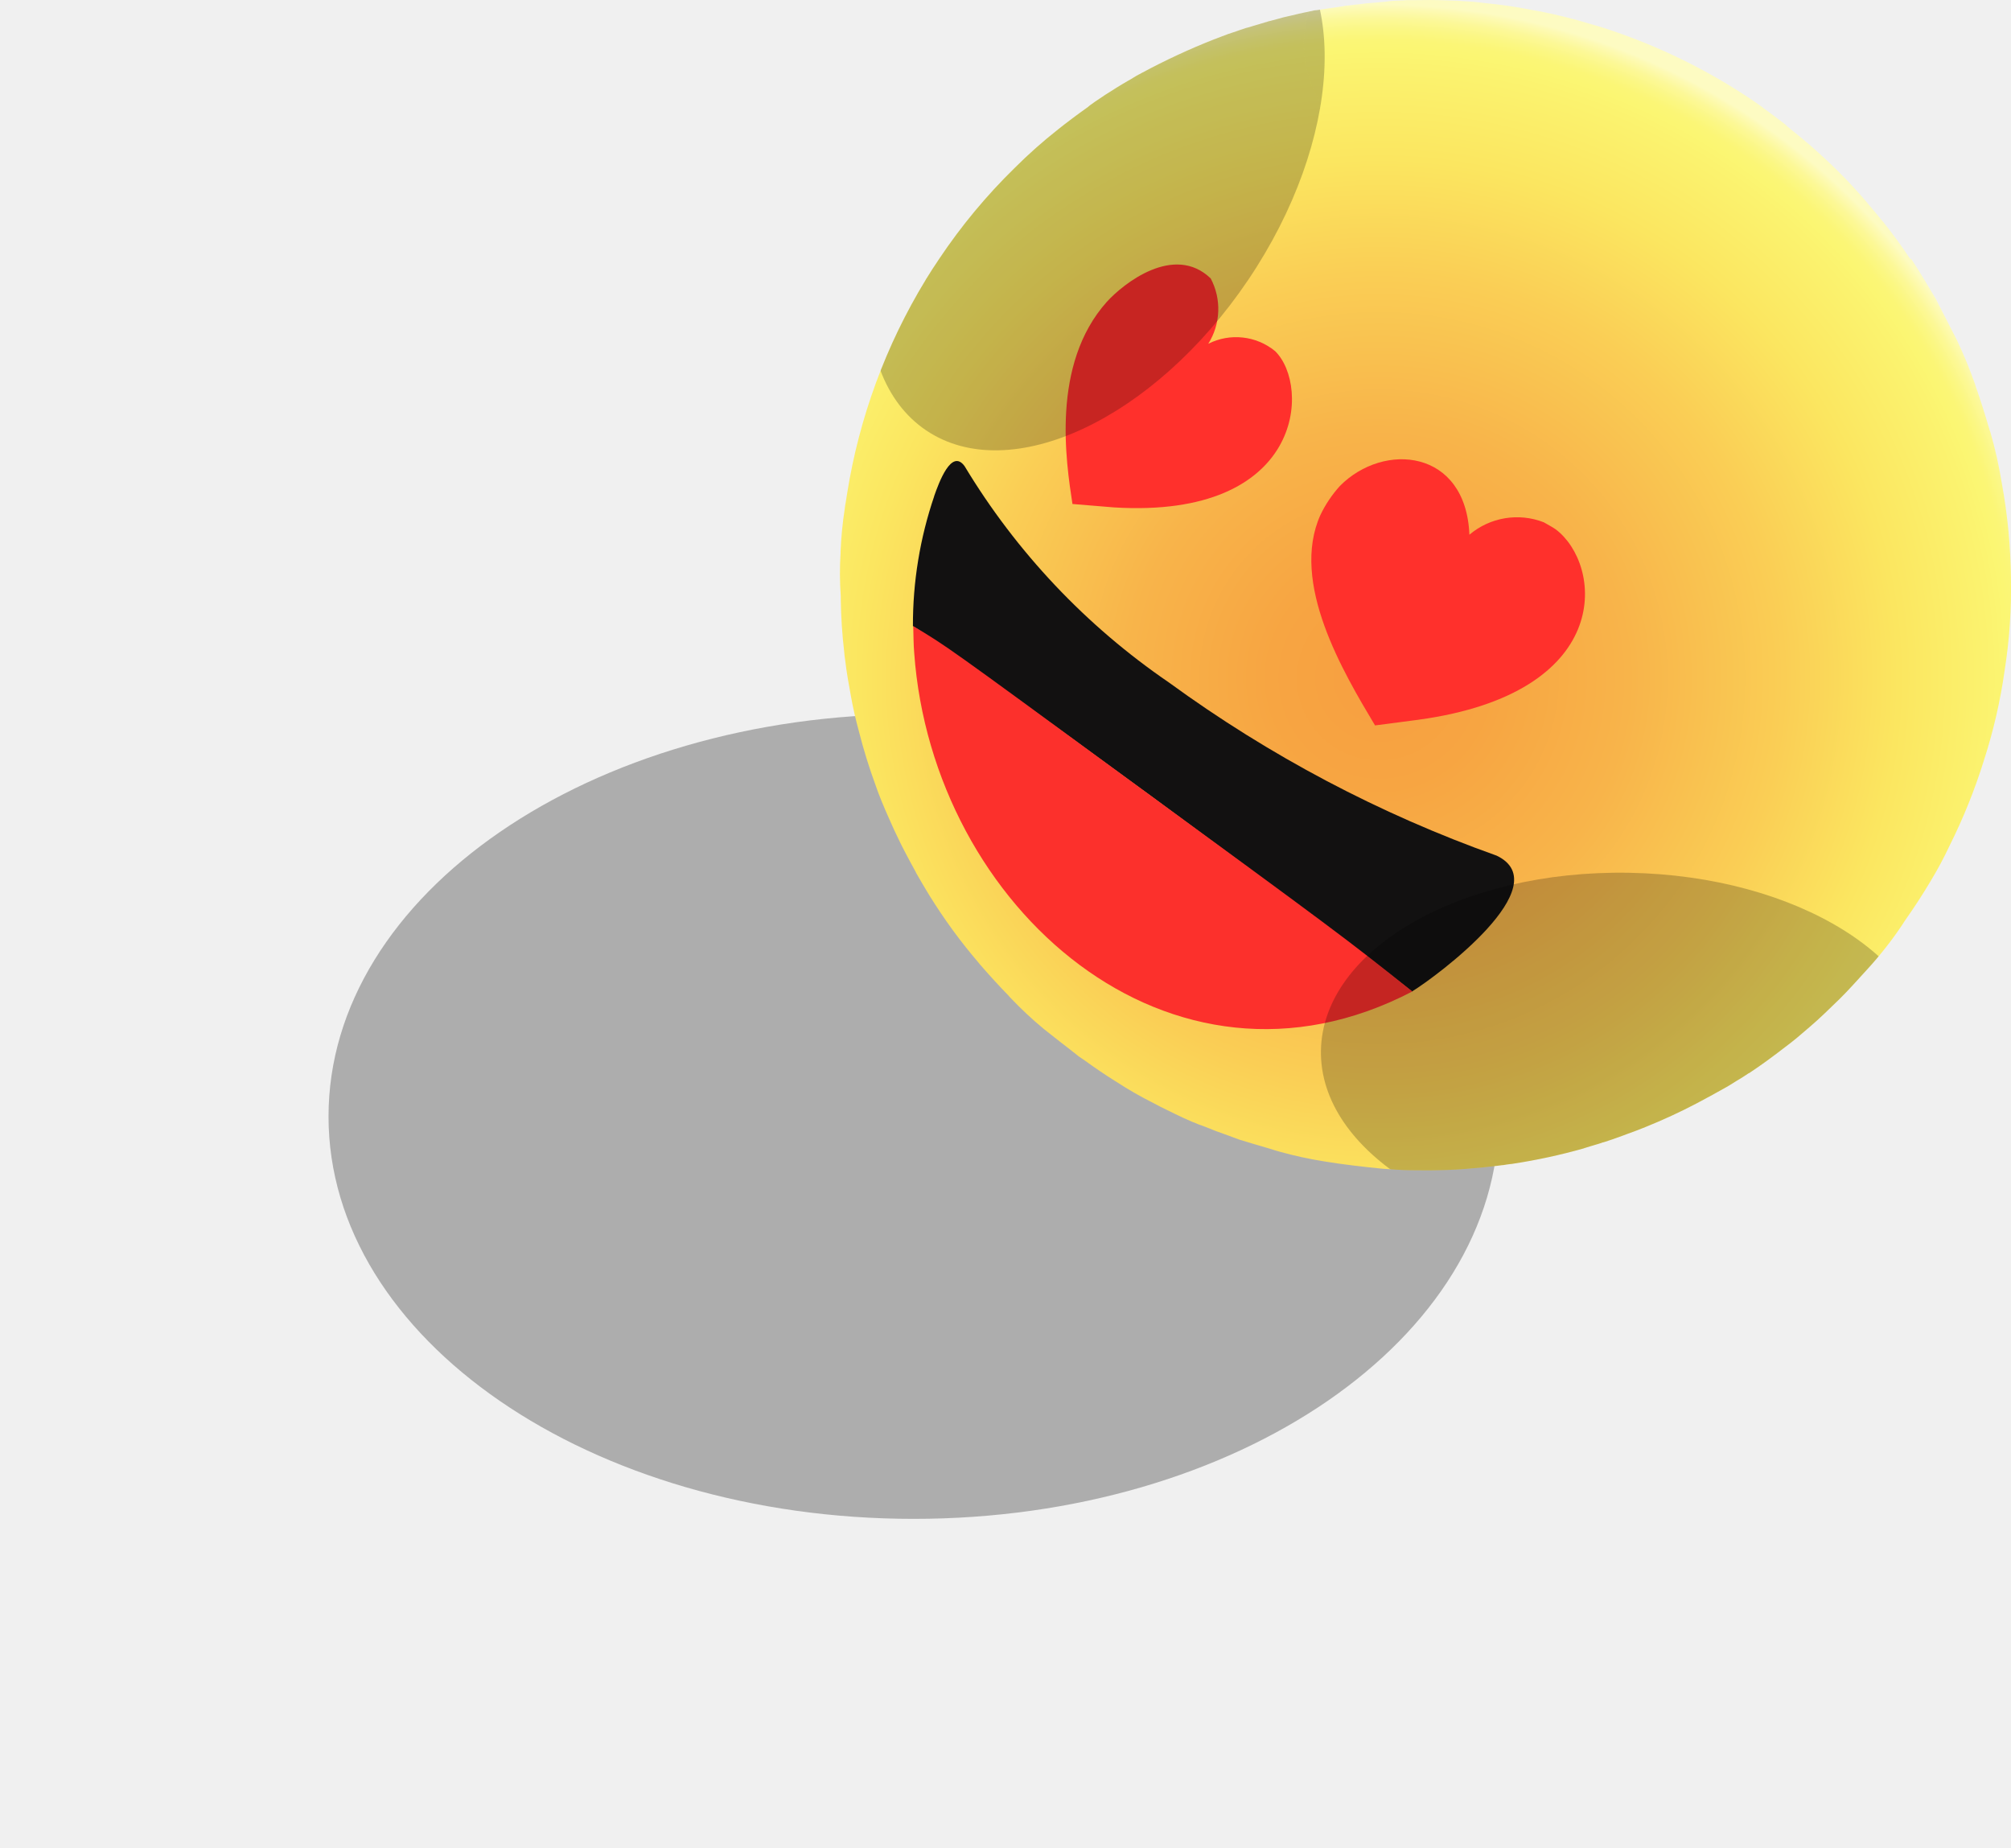
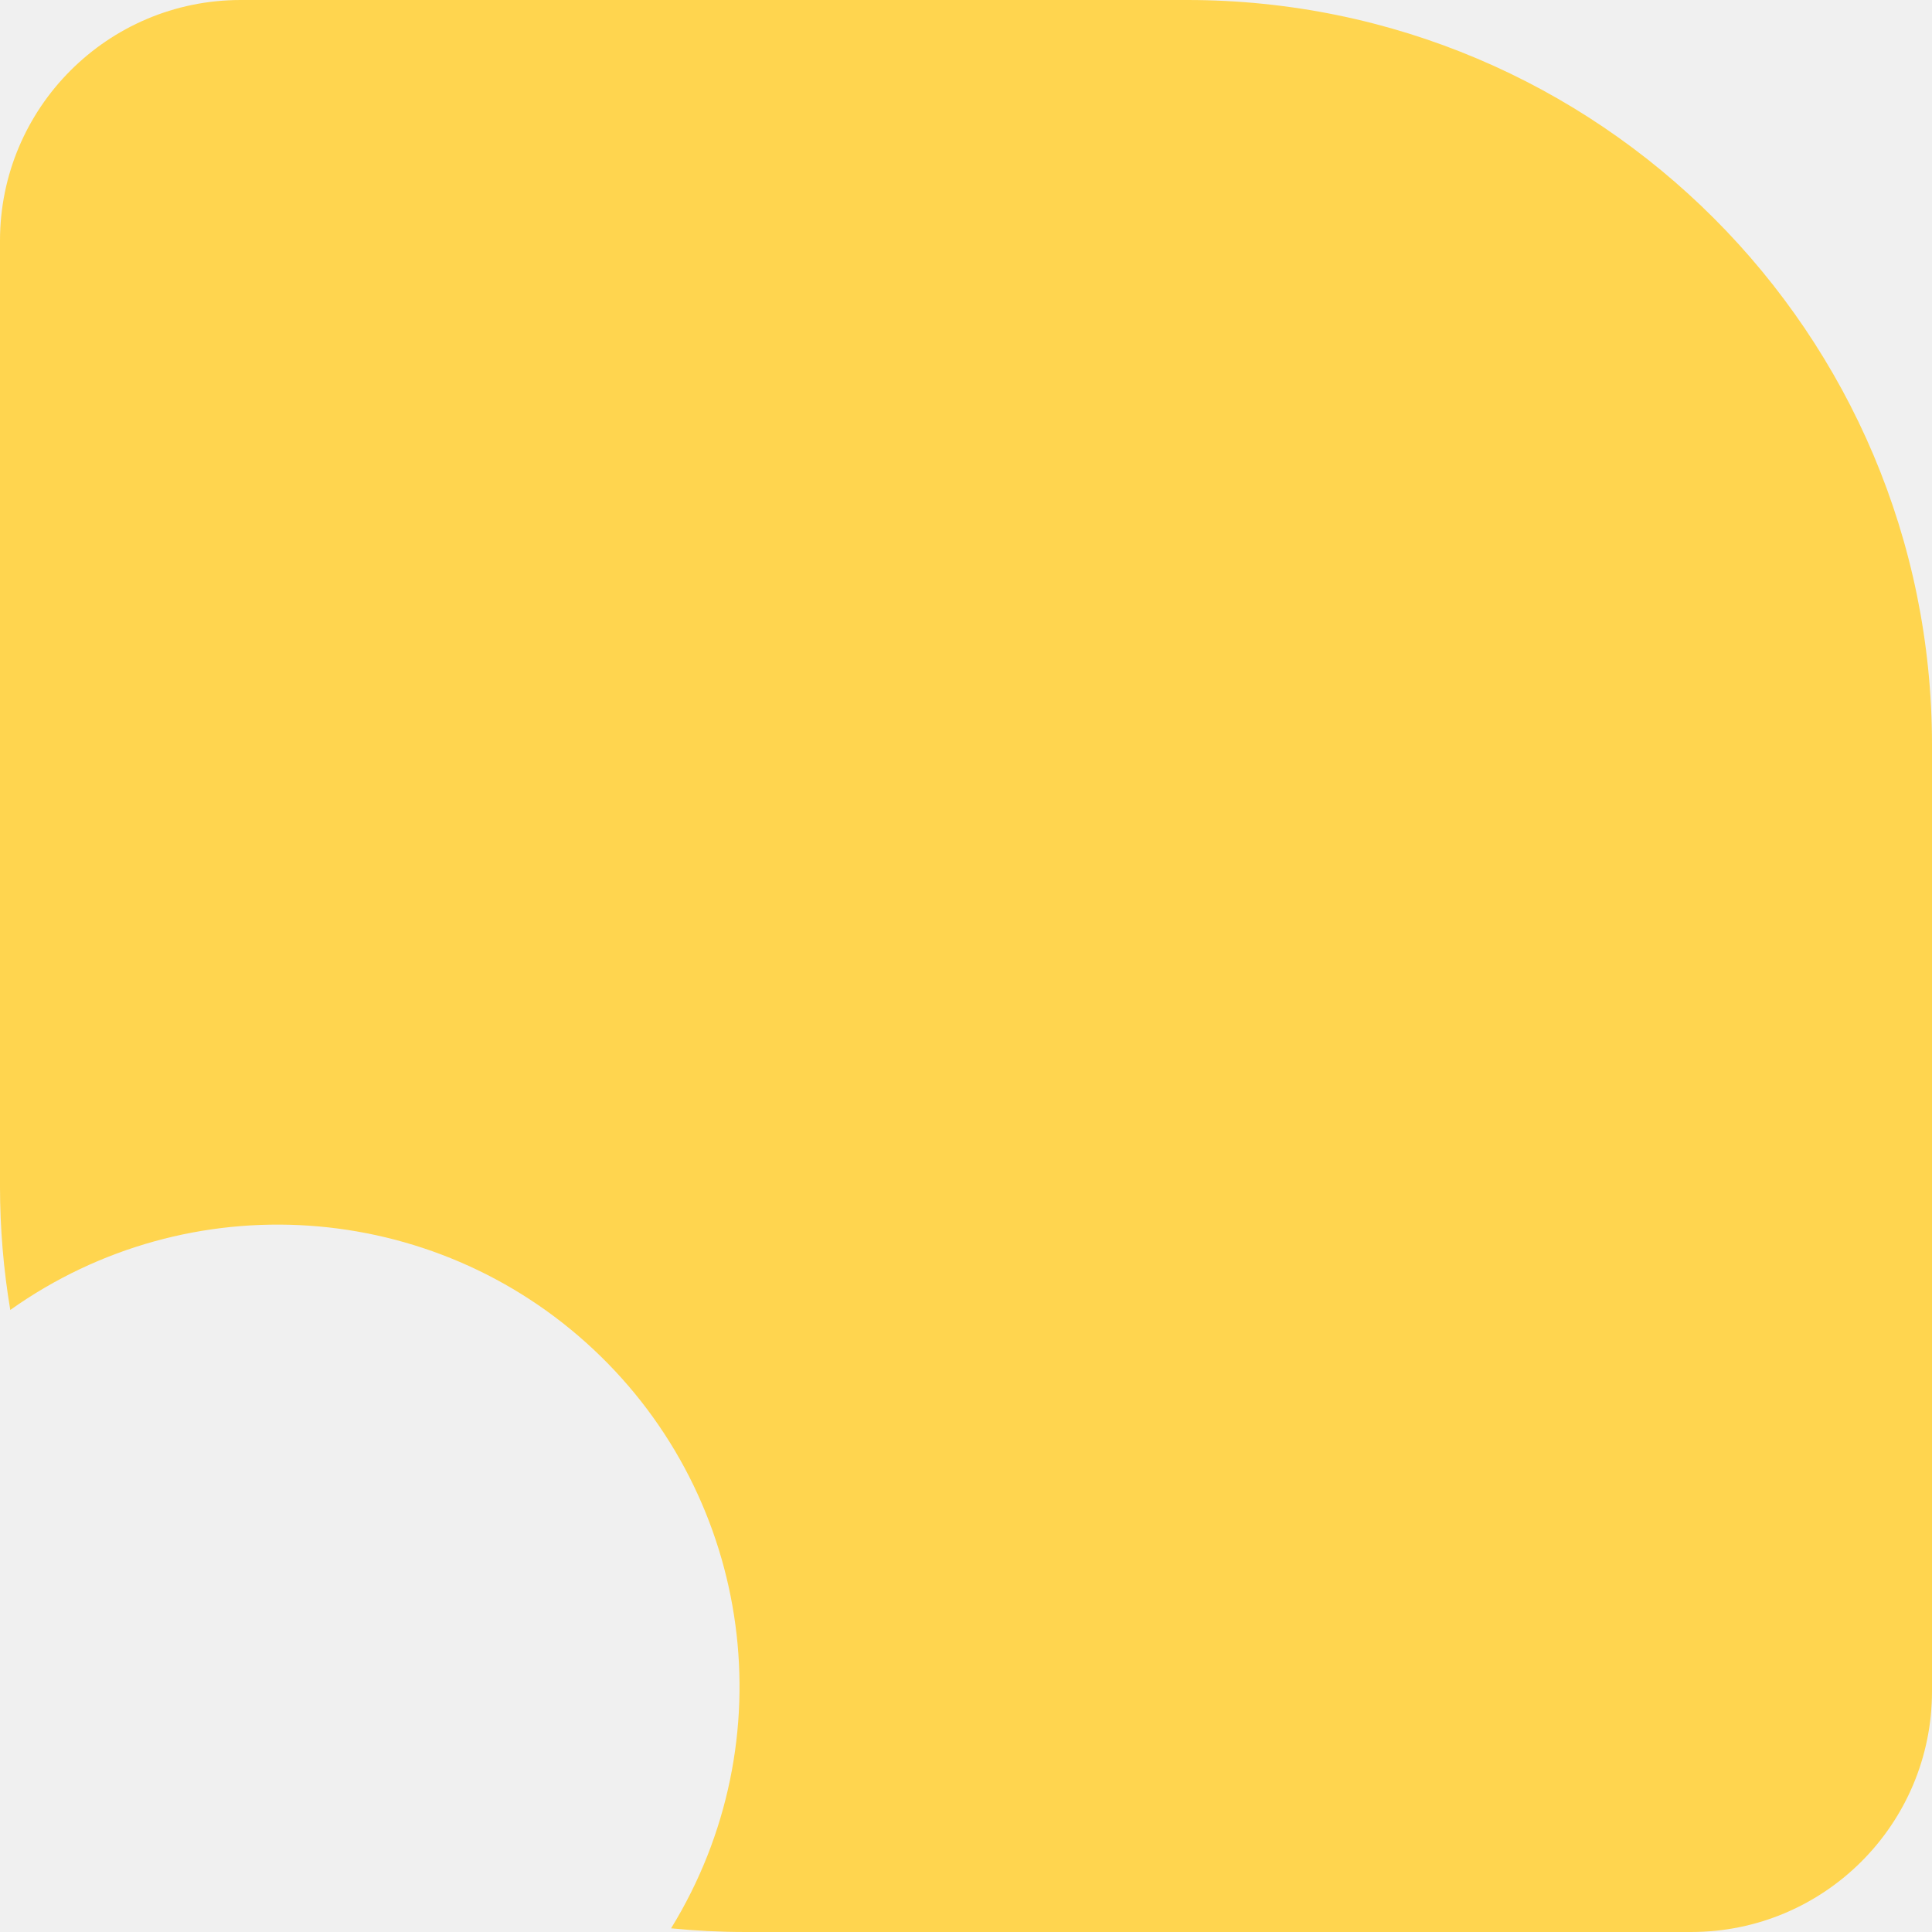
- <svg xmlns="http://www.w3.org/2000/svg" xmlns:xlink="http://www.w3.org/1999/xlink" width="82.478" height="75.758" viewBox="0 0 82.478 75.758">
-   <defs>
-     <radialGradient id="radial-gradient" cx="0.471" cy="0.58" r="0.575" gradientTransform="matrix(-0.999, -0.004, -0.004, 1, 0.933, 0.001)" gradientUnits="objectBoundingBox">
-       <stop offset="0" stop-color="#f79f40" />
-       <stop offset="0.163" stop-color="#f7a542" />
-       <stop offset="0.371" stop-color="#f8b44a" />
-       <stop offset="0.601" stop-color="#face55" />
-       <stop offset="0.771" stop-color="#fbe660" />
-       <stop offset="0.91" stop-color="#fbf36f" />
-       <stop offset="0.932" stop-color="#fbf672" />
-       <stop offset="0.947" stop-color="#fbf676" />
-       <stop offset="0.962" stop-color="#fbf783" />
-       <stop offset="0.978" stop-color="#fcf897" />
-       <stop offset="0.994" stop-color="#fdfab4" />
-       <stop offset="1" stop-color="#fdfbc2" />
-     </radialGradient>
-     <clipPath id="clip-path">
-       <path id="Trazado_116496" data-name="Trazado 116496" d="M52.65,29.84v-.06c0-.11-.03-.77-.15-1.75-.01-.09-.02-.17-.03-.26-.02-.12-.04-.25-.06-.38a23.894,23.894,0,0,0-3.15-8.77c0-.01-.01-.01-.01-.02-.17-.29-.35-.57-.54-.85h0a23.353,23.353,0,0,0-3.06-3.74,20.449,20.449,0,0,0-1.77-1.6c-.39-.32-.78-.62-1.19-.91a.265.265,0,0,1-.06-.05l-.05-.04-.21-.15c-.26-.18-.55-.37-.86-.57h0c-.01-.01-.02-.01-.03-.02-.15-.09-.3-.19-.47-.28-.07-.04-.15-.09-.22-.13s-.12-.07-.19-.11a1.092,1.092,0,0,0-.15-.08,25.413,25.413,0,0,0-2.93-1.4c-.26-.11-.47-.18-.58-.23l-.18-.07-.18-.07c-.01,0-.02-.01-.03-.01l-.04-.01-.3-.1-.04-.01c-.01,0-.03-.01-.04-.01l-.2-.07a2.759,2.759,0,0,0-.27-.08l-.23-.07c-.04-.01-.09-.03-.13-.04-.01,0-.03-.01-.04-.01s-.03-.01-.05-.01a.636.636,0,0,1-.07-.02l-.26-.07-.22-.06c-.07-.02-.14-.03-.21-.05h-.01l-.13-.03-.25-.06-.18-.04a2.049,2.049,0,0,0-.24-.05c-.01,0-.03-.01-.04-.01-.06-.01-.12-.03-.18-.04l-.11-.02-.13-.03h-.02l-.04-.01c-.02,0-.05-.01-.07-.01a1.766,1.766,0,0,1-.2-.04.6.6,0,0,0-.12-.02h0a2.068,2.068,0,0,1-.22-.04l-.19-.03c-.03-.01-.07-.01-.11-.02a.985.985,0,0,0-.17-.02,1,1,0,0,0-.16-.02l-.27-.03-.25-.03c-.03,0-.05-.01-.08-.01h-.02a1.641,1.641,0,0,0-.23-.02l-.34-.03c-.08-.01-.16-.01-.23-.02-.09-.01-.17-.01-.26-.02s-.18-.01-.27-.02A.97.97,0,0,1,29.76,7h-.37c-.48-.01-.96-.01-1.45,0-.11,0-.21,0-.31.01s-.22.01-.32.02c-.07,0-.13.01-.19.01-.16.01-.31.02-.46.04-.05,0-.11.01-.16.01-.22.02-.43.04-.64.07-.1.01-.2.02-.3.04h-.01c-.02,0-.04.01-.06.01q-.24.03-.45.06c-.11.02-.23.04-.34.05-.26.04-.47.08-.61.11-.7.14-1.38.3-2.06.5-.41.11-.77.22-1.21.38a24.021,24.021,0,0,0-5.31,2.61h0c-.17.11-.33.22-.49.33a.265.265,0,0,0-.06.05c-.28.2-.56.4-.84.61a.423.423,0,0,1-.07.05l-.02.02-.02.02c-.01.01-.02.02-.03.02s-.02.01-.03.02c-.08.06-.15.12-.23.18-.15.12-.3.24-.44.36-.08.07-.16.13-.24.2-.16.14-.32.27-.46.4l-.02.02-.02.02c-.03.03-.07.06-.1.09-.75.69-1.21,1.19-1.24,1.22-.23.25-.46.51-.69.77-.16.19-.33.38-.5.59-.01.01-.02.03-.04.04l-.03.03c-.34.42-.69.89-1.08,1.46l-.01.01-.01.01c-.01.01-.01.02-.02.02-.18.26-.36.55-.54.86-.16.26-.32.52-.46.75l-.46.88c-.15.29-.29.56-.42.82a16.758,16.758,0,0,0-.76,1.82h0v.01c-.22.6-.42,1.23-.6,1.84l-.01.02a.037.037,0,0,1-.01.03,17.968,17.968,0,0,0-.5,2.13,23.506,23.506,0,0,0-.17,7.66,22.794,22.794,0,0,0,.82,3.68,23.944,23.944,0,0,0,1.38,3.51,15.311,15.311,0,0,0,.75,1.42c.32.56.68,1.11,1.06,1.66.04.07.09.13.13.2a16,16,0,0,0,1.39,1.8c.34.37.78.88,1.14,1.24s.83.82,1.22,1.15h0c.42.37.6.53.99.83q.72.585,1.47,1.08h.01c.16.11.32.22.49.32.19.12.38.24.55.34.09.05.22.13.36.21a.573.573,0,0,1,.07.04c.15.09.33.18.52.29.04.02.09.05.13.07a22.789,22.789,0,0,0,2.12,1c.18.07.42.17.7.28l.24.09.42.15.3.1.11.03c.01,0,.01,0,.02.01l.16.05a2.759,2.759,0,0,0,.27.08l.26.08c.01,0,.02,0,.02.01a22.1,22.1,0,0,0,2.96.66l.09.01c.08.01.17.03.27.04h.03l.23.03.53.06c.24.03.56.05.79.07s.49.03.74.04h.02c.13.01.25.01.37.01.33.01.77,0,1.1.01s.79-.03,1.13-.05c.72-.06,1.68-.17,2.39-.28a18.747,18.747,0,0,0,1.84-.38c.14-.04.28-.08.43-.12.43-.12.87-.25,1.24-.36l.43-.16c.35-.12.69-.25,1.03-.38l.17-.06c.4-.15.89-.38,1.32-.59.19-.09.37-.18.55-.28a15.71,15.71,0,0,0,1.56-.88c.02-.01.03-.02.05-.03.41-.26.82-.52,1.22-.81.09-.06.18-.12.26-.17l.44-.34c.12-.09.23-.18.35-.27l.66-.52a14.289,14.289,0,0,0,1.37-1.26l.03-.03.07-.07c.35-.35.74-.77,1.2-1.29a.138.138,0,0,0,.03-.04h0a20.958,20.958,0,0,0,2.02-2.71c.01-.01.01-.02.02-.03.19-.3.38-.61.57-.95v-.01h0c.08-.14.16-.29.24-.44.11-.2.22-.41.31-.59l.09-.18c.16-.32.31-.65.47-.99.21-.47.41-.94.56-1.36h0c.26-.7.5-1.44.71-2.23.13-.48.25-.96.33-1.41.1-.48.18-.98.25-1.5.02-.12.03-.23.05-.34.08-.69.14-1.41.16-2.14v-.13C52.68,31.04,52.68,30.45,52.65,29.84Z" transform="translate(-4.654 -6.992)" />
-     </clipPath>
-     <linearGradient id="linear-gradient" x1="-0.166" y1="-323.933" x2="-1.166" y2="-323.933" gradientUnits="objectBoundingBox">
-       <stop offset="0" stop-color="#19b79c" />
-       <stop offset="0.405" stop-color="#1dbb9e" />
-       <stop offset="0.825" stop-color="#2ac8a3" />
-       <stop offset="0.997" stop-color="#31cfa6" />
-     </linearGradient>
-     <linearGradient id="linear-gradient-2" x1="-2.106" y1="-363.238" x2="-3.08" y2="-363.238" xlink:href="#linear-gradient" />
-     <clipPath id="clip-path-2">
-       <path id="Trazado_116504" data-name="Trazado 116504" d="M4.652,29.65v-.06a15.757,15.757,0,0,1,.17-1.74,2.335,2.335,0,0,1,.04-.26c.02-.12.04-.25.06-.38a24.088,24.088,0,0,1,3.22-8.75c0-.01.01-.01.01-.02.18-.29.36-.57.55-.85h0a23.39,23.39,0,0,1,3.09-3.72,20.134,20.134,0,0,1,1.78-1.58q.585-.465,1.2-.9a.265.265,0,0,0,.06-.05l.05-.04.21-.15c.26-.18.55-.37.86-.56h0c.01-.01.02-.01.03-.02.15-.09.31-.19.47-.28a2.53,2.53,0,0,0,.22-.13c.06-.04.12-.07.19-.11.05-.03.1-.05.15-.08a27.308,27.308,0,0,1,2.95-1.37c.26-.1.47-.18.58-.22l.18-.06.18-.06c.01,0,.02-.01.03-.01l.05-.02.3-.1.04-.01c.01,0,.03-.01.04-.01l.2-.06c.08-.02.19-.06.27-.08l.23-.07a.647.647,0,0,0,.13-.04c.01,0,.03-.01.04-.01s.03-.01.05-.01a.637.637,0,0,0,.07-.02l.26-.07.22-.06c.07-.02.14-.03.21-.05h.01l.13-.03c.08-.02.18-.04.25-.06l.18-.04c.08-.02.16-.03.24-.05.01,0,.03-.01.04-.01a1.163,1.163,0,0,0,.18-.04l.11-.01.13-.02h.02l.04-.01c.02,0,.05-.01.07-.01l.2-.03c.04-.01.09-.01.13-.02h0l.22-.03.19-.03a.516.516,0,0,0,.11-.02.985.985,0,0,1,.17-.02c.06-.01.11-.01.16-.02l.27-.03.25-.03c.03,0,.05-.01.08-.01h.02c.07-.01.15-.01.23-.02l.34-.03c.08-.01.16-.01.23-.02a1.569,1.569,0,0,1,.24-.03,2.437,2.437,0,0,1,.27-.01.86.86,0,0,1,.16-.01l.15-.01h.24c.49-.01.97-.01,1.45.01.11,0,.21.01.31.01s.22.01.32.02c.07,0,.13.01.19.01.16.01.31.02.46.04.05.01.11.01.16.02.22.02.43.05.64.07.1.01.2.03.3.04h.01c.02,0,.04.01.06.01.16.02.31.05.45.07l.34.06c.26.05.47.09.6.11.69.14,1.38.31,2.06.52.41.11.76.23,1.21.39a24.178,24.178,0,0,1,5.28,2.65h0c.16.11.33.22.49.34a.265.265,0,0,1,.06.05c.28.2.56.41.83.62a.424.424,0,0,0,.07.05l.02.02.02.02.03.03c.01.01.02.01.02.02.08.06.15.12.22.18.15.12.3.24.44.36.08.07.16.14.24.2.16.14.31.28.46.41l.02.02.02.02c.03.03.07.06.1.09.75.69,1.2,1.2,1.23,1.23.23.25.46.51.68.78.16.19.32.38.49.59.01.01.02.03.04.04l.02.03c.33.42.69.89,1.07,1.47l.04.01.01.01c.01.01.01.02.02.02.17.26.36.56.54.86.16.26.31.53.45.75l.45.88c.15.29.29.56.42.82a18.431,18.431,0,0,1,.75,1.83h0v.01c.21.6.41,1.23.59,1.85l.01.02a.037.037,0,0,0,.01.03,17.59,17.59,0,0,1,.48,2.14,22.71,22.71,0,0,1,.37,3.87,21.465,21.465,0,0,1-.26,3.8,21.96,21.96,0,0,1-.85,3.68,23.286,23.286,0,0,1-1.41,3.5,15.244,15.244,0,0,1-.76,1.42c-.33.56-.69,1.11-1.07,1.65-.04.07-.09.13-.13.2a15.2,15.2,0,0,1-1.41,1.79c-.34.37-.79.88-1.15,1.23s-.84.82-1.22,1.14h0c-.43.37-.6.52-1,.82-.49.38-.98.74-1.48,1.07H41.9c-.16.11-.32.21-.49.31-.19.12-.38.24-.55.33-.09.05-.22.12-.36.2a.574.574,0,0,0-.07.04c-.15.08-.33.18-.52.28-.04.02-.09.05-.13.07a23.108,23.108,0,0,1-2.12.98c-.18.07-.42.17-.71.27l-.24.09-.42.15-.3.1-.11.03c-.01,0-.01,0-.02.01l-.16.05c-.08.02-.19.06-.27.08l-.26.08c-.01,0-.02,0-.02.01a23.962,23.962,0,0,1-2.96.64l-.09.01c-.08.01-.17.02-.27.04H31.8l-.23.03-.53.06c-.24.02-.56.05-.79.07s-.49.03-.74.04h-.02c-.13,0-.25.01-.37.01-.33.01-.77,0-1.1,0s-.79-.04-1.13-.06c-.72-.07-1.68-.18-2.39-.3a16.281,16.281,0,0,1-1.84-.4c-.14-.04-.28-.08-.43-.13-.43-.12-.87-.26-1.24-.37l-.43-.16c-.35-.12-.69-.25-1.03-.39l-.17-.06c-.4-.15-.88-.38-1.32-.6-.19-.09-.37-.18-.55-.28a15.612,15.612,0,0,1-1.55-.89.219.219,0,0,0-.05-.03c-.41-.26-.81-.53-1.21-.82-.09-.06-.17-.12-.25-.17L14,49.97c-.12-.09-.23-.18-.35-.27l-.66-.52a15.233,15.233,0,0,1-1.36-1.27l-.03-.03-.06-.07c-.34-.35-.74-.78-1.19-1.3a.138.138,0,0,1-.03-.04h0a21.889,21.889,0,0,1-2-2.73c-.01-.01-.01-.02-.02-.03-.18-.3-.37-.61-.56-.95v-.01h0c-.08-.14-.16-.29-.24-.44-.11-.21-.22-.41-.31-.59l-.09-.18c-.16-.32-.31-.65-.46-.99-.21-.47-.41-.95-.55-1.36h0a22.441,22.441,0,0,1-.69-2.23c-.13-.48-.24-.96-.32-1.41-.09-.49-.18-.98-.24-1.5-.02-.12-.03-.23-.04-.34a21.166,21.166,0,0,1-.14-2.14v-.13A13.347,13.347,0,0,1,4.652,29.65Z" transform="translate(-4.627 -6.983)" fill="url(#radial-gradient)" />
-     </clipPath>
-   </defs>
-   <g id="Grupo_157926" data-name="Grupo 157926" transform="translate(13.474)">
-     <ellipse id="Elipse_4737" data-name="Elipse 4737" cx="24" cy="16.5" rx="24" ry="16.5" transform="translate(0 29.284)" fill="#0b0b0b" opacity="0.292" style="mix-blend-mode: multiply;isolation: isolate" />
-     <path id="Trazado_116493" data-name="Trazado 116493" d="M4.652,29.65v-.06a15.757,15.757,0,0,1,.17-1.74,2.335,2.335,0,0,1,.04-.26c.02-.12.04-.25.06-.38a24.088,24.088,0,0,1,3.22-8.75c0-.01.01-.01.01-.02.18-.29.36-.57.55-.85h0a23.39,23.39,0,0,1,3.09-3.72,20.134,20.134,0,0,1,1.78-1.58q.585-.465,1.2-.9a.265.265,0,0,0,.06-.05l.05-.04.21-.15c.26-.18.55-.37.86-.56h0c.01-.01.02-.01.03-.02.15-.09.31-.19.47-.28a2.53,2.53,0,0,0,.22-.13c.06-.04.12-.07.19-.11.05-.03.1-.05.15-.08a27.308,27.308,0,0,1,2.95-1.37c.26-.1.47-.18.58-.22l.18-.06.18-.06c.01,0,.02-.01.03-.01l.05-.02.3-.1.04-.01c.01,0,.03-.01.04-.01l.2-.06c.08-.02.19-.06.27-.08l.23-.07a.647.647,0,0,0,.13-.04c.01,0,.03-.01.04-.01s.03-.01.05-.01a.637.637,0,0,0,.07-.02l.26-.07.22-.06c.07-.02.14-.03.21-.05h.01l.13-.03c.08-.02.18-.04.25-.06l.18-.04c.08-.02.16-.03.24-.05.01,0,.03-.01.04-.01a1.163,1.163,0,0,0,.18-.04l.11-.01.13-.02h.02l.04-.01c.02,0,.05-.01.07-.01l.2-.03c.04-.01.09-.01.13-.02h0l.22-.03.19-.03a.516.516,0,0,0,.11-.02.985.985,0,0,1,.17-.02c.06-.01.11-.01.16-.02l.27-.03.25-.03c.03,0,.05-.01.08-.01h.02c.07-.01.15-.01.23-.02l.34-.03c.08-.01.16-.01.23-.02a1.569,1.569,0,0,1,.24-.03,2.437,2.437,0,0,1,.27-.01.86.86,0,0,1,.16-.01l.15-.01h.24c.49-.01.97-.01,1.45.01.11,0,.21.01.31.01s.22.01.32.02c.07,0,.13.01.19.01.16.01.31.02.46.04.05.01.11.01.16.02.22.02.43.05.64.07.1.01.2.03.3.04h.01c.02,0,.04.01.06.01.16.02.31.05.45.07l.34.06c.26.05.47.09.6.11.69.14,1.38.31,2.06.52.41.11.76.23,1.21.39a24.178,24.178,0,0,1,5.28,2.65h0c.16.11.33.22.49.34a.265.265,0,0,1,.06.05c.28.2.56.41.83.62a.424.424,0,0,0,.07.05l.02.02.02.02.03.03c.01.01.02.01.02.02.08.06.15.12.22.18.15.12.3.24.44.36.08.07.16.14.24.2.16.14.31.28.46.41l.02.02.02.02c.03.03.07.06.1.09.75.69,1.2,1.2,1.23,1.23.23.25.46.51.68.78.16.19.32.38.49.59.01.01.02.03.04.04l.02.03c.33.42.69.89,1.07,1.47l.04.01.01.01c.01.01.01.02.02.02.17.26.36.56.54.86.16.26.31.53.45.75l.45.88c.15.29.29.56.42.82a18.431,18.431,0,0,1,.75,1.83h0v.01c.21.6.41,1.23.59,1.85l.01.02a.037.037,0,0,0,.01.03,17.59,17.59,0,0,1,.48,2.14,22.71,22.71,0,0,1,.37,3.87,21.465,21.465,0,0,1-.26,3.8,21.96,21.96,0,0,1-.85,3.68,23.286,23.286,0,0,1-1.41,3.5,15.244,15.244,0,0,1-.76,1.42c-.33.56-.69,1.11-1.07,1.65-.04.07-.09.13-.13.2a15.2,15.2,0,0,1-1.41,1.79c-.34.37-.79.88-1.15,1.23s-.84.82-1.22,1.14h0c-.43.37-.6.52-1,.82-.49.38-.98.74-1.48,1.07H41.9c-.16.11-.32.21-.49.31-.19.12-.38.24-.55.33-.09.05-.22.12-.36.2a.574.574,0,0,0-.07.04c-.15.08-.33.18-.52.28-.04.02-.09.05-.13.07a23.108,23.108,0,0,1-2.12.98c-.18.07-.42.17-.71.27l-.24.09-.42.15-.3.1-.11.03c-.01,0-.01,0-.02.01l-.16.05c-.08.02-.19.06-.27.08l-.26.08c-.01,0-.02,0-.02.01a23.962,23.962,0,0,1-2.96.64l-.09.01c-.08.01-.17.02-.27.04H31.8l-.23.03-.53.06c-.24.02-.56.05-.79.07s-.49.03-.74.04h-.02c-.13,0-.25.01-.37.01-.33.01-.77,0-1.1,0s-.79-.04-1.13-.06c-.72-.07-1.68-.18-2.39-.3a16.281,16.281,0,0,1-1.84-.4c-.14-.04-.28-.08-.43-.13-.43-.12-.87-.26-1.24-.37l-.43-.16c-.35-.12-.69-.25-1.03-.39l-.17-.06c-.4-.15-.88-.38-1.32-.6-.19-.09-.37-.18-.55-.28a15.612,15.612,0,0,1-1.55-.89.219.219,0,0,0-.05-.03c-.41-.26-.81-.53-1.21-.82-.09-.06-.17-.12-.25-.17L14,49.97c-.12-.09-.23-.18-.35-.27l-.66-.52a15.233,15.233,0,0,1-1.36-1.27l-.03-.03-.06-.07c-.34-.35-.74-.78-1.19-1.3a.138.138,0,0,1-.03-.04h0a21.889,21.889,0,0,1-2-2.73c-.01-.01-.01-.02-.02-.03-.18-.3-.37-.61-.56-.95v-.01h0c-.08-.14-.16-.29-.24-.44-.11-.21-.22-.41-.31-.59l-.09-.18c-.16-.32-.31-.65-.46-.99-.21-.47-.41-.95-.55-1.36h0a22.441,22.441,0,0,1-.69-2.23c-.13-.48-.24-.96-.32-1.41-.09-.49-.18-.98-.24-1.5-.02-.12-.03-.23-.04-.34a21.166,21.166,0,0,1-.14-2.14v-.13A13.347,13.347,0,0,1,4.652,29.65Z" transform="translate(16.349 -6.983)" fill="url(#radial-gradient)" />
-     <g id="Grupo_86225" data-name="Grupo 86225" transform="translate(20.955 0.009)" clip-path="url(#clip-path)">
-       <path id="Trazado_116494" data-name="Trazado 116494" d="M50.67,21.64a4.37,4.37,0,0,1,.18-.46C50.8,21.33,50.74,21.48,50.67,21.64Z" transform="translate(-48.844 -6.992)" fill="url(#linear-gradient)" />
-       <path id="Trazado_116495" data-name="Trazado 116495" d="M4.7,34.92c.03-.14.05-.28.08-.41C4.75,34.65,4.73,34.79,4.7,34.92Z" transform="translate(43.196 -6.992)" fill="url(#linear-gradient-2)" />
-     </g>
-     <path id="Trazado_116497" data-name="Trazado 116497" d="M25.873,27.33A16.375,16.375,0,0,0,25,32.66c2.26,1.39,16.97,12.2,20.47,14.98,1.03-.63,6.02-4.35,3.47-5.57a52.925,52.925,0,0,1-13.44-7.1,28.664,28.664,0,0,1-8.38-8.87c-.54-.75-1.06.69-1.25,1.23" transform="translate(-1.032 -6.983)" fill="#121111" />
-     <path id="Trazado_116499" data-name="Trazado 116499" d="M29.22,33.76c.75,10.43,10.52,19.05,20.43,13.88-2.65-2.12-3.33-2.62-11.66-8.71-7.45-5.46-7.45-5.46-8.81-6.27.01.33.01.77.04,1.1" transform="translate(-5.199 -6.983)" fill="#fc302c" />
-     <g id="Grupo_86231" data-name="Grupo 86231" transform="translate(40.307 18.833)">
-       <path id="Trazado_116501" data-name="Trazado 116501" d="M22.473,28.1c-1.25,2.78.93,6.44,2.24,8.63.65-.09,1.52-.19,2.17-.29,7.67-1.22,7.14-6.32,5.24-7.75-.14-.1-.34-.2-.49-.29a3.024,3.024,0,0,0-3.05.51c-.14-3.51-3.51-3.82-5.31-2a4.969,4.969,0,0,0-.8,1.19" transform="translate(-22.099 -25.816)" fill="#ff302c" />
-     </g>
-     <g id="Grupo_86232" data-name="Grupo 86232" transform="translate(30.232 10.846)">
-       <path id="Trazado_116503" data-name="Trazado 116503" d="M35.806,19.36c-2.3,2.57-1.67,6.58-1.41,8.29.51.04,1.19.1,1.7.14,7.78.48,8.08-4.98,6.61-6.41a2.529,2.529,0,0,0-2.74-.3,2.679,2.679,0,0,0,.1-2.68c-1.5-1.44-3.58.21-4.26.96" transform="translate(-34.117 -17.829)" fill="#ff302c" />
-     </g>
-     <g id="Enmascarar_grupo_59" data-name="Enmascarar grupo 59" transform="translate(20.976 0)" clip-path="url(#clip-path-2)">
-       <g id="Grupo_86233" data-name="Grupo 86233" transform="translate(-2.683 -7.272)" opacity="0.561" style="mix-blend-mode: multiply;isolation: isolate">
-         <g id="Grupo_86230" data-name="Grupo 86230" transform="translate(0)">
-           <ellipse id="Elipse_4734" data-name="Elipse 4734" cx="12.5" cy="7.5" rx="12.5" ry="7.5" transform="translate(21.707 1.557)" fill="#fff" opacity="0.743" />
-           <ellipse id="Elipse_4735" data-name="Elipse 4735" cx="12.5" cy="7.5" rx="12.5" ry="7.5" transform="translate(26.415 8.388) rotate(124)" opacity="0.387" />
-           <ellipse id="Elipse_4736" data-name="Elipse 4736" cx="12.5" cy="7.5" rx="12.5" ry="7.5" transform="matrix(-1, -0.017, 0.017, -1, 47.282, 58.274)" opacity="0.387" />
-         </g>
-       </g>
-     </g>
-   </g>
+ <svg xmlns="http://www.w3.org/2000/svg" width="340.98" height="340.979" viewBox="0 0 340.98 340.979">
+   <path id="Trazado_116692" data-name="Trazado 116692" d="M231.011,26.054H63.991A42.491,42.491,0,0,0,21.5,68.543V235.565a132.18,132.18,0,0,0,1.813,21.685A81.5,81.5,0,0,1,139.938,366.386c4.287.422,8.632.647,13.031.647h167.02a42.491,42.491,0,0,0,42.491-42.489V157.524a131.469,131.469,0,0,0-131.47-131.47" transform="translate(-21.5 -26.054)" fill="#ffd54f" />
</svg>
